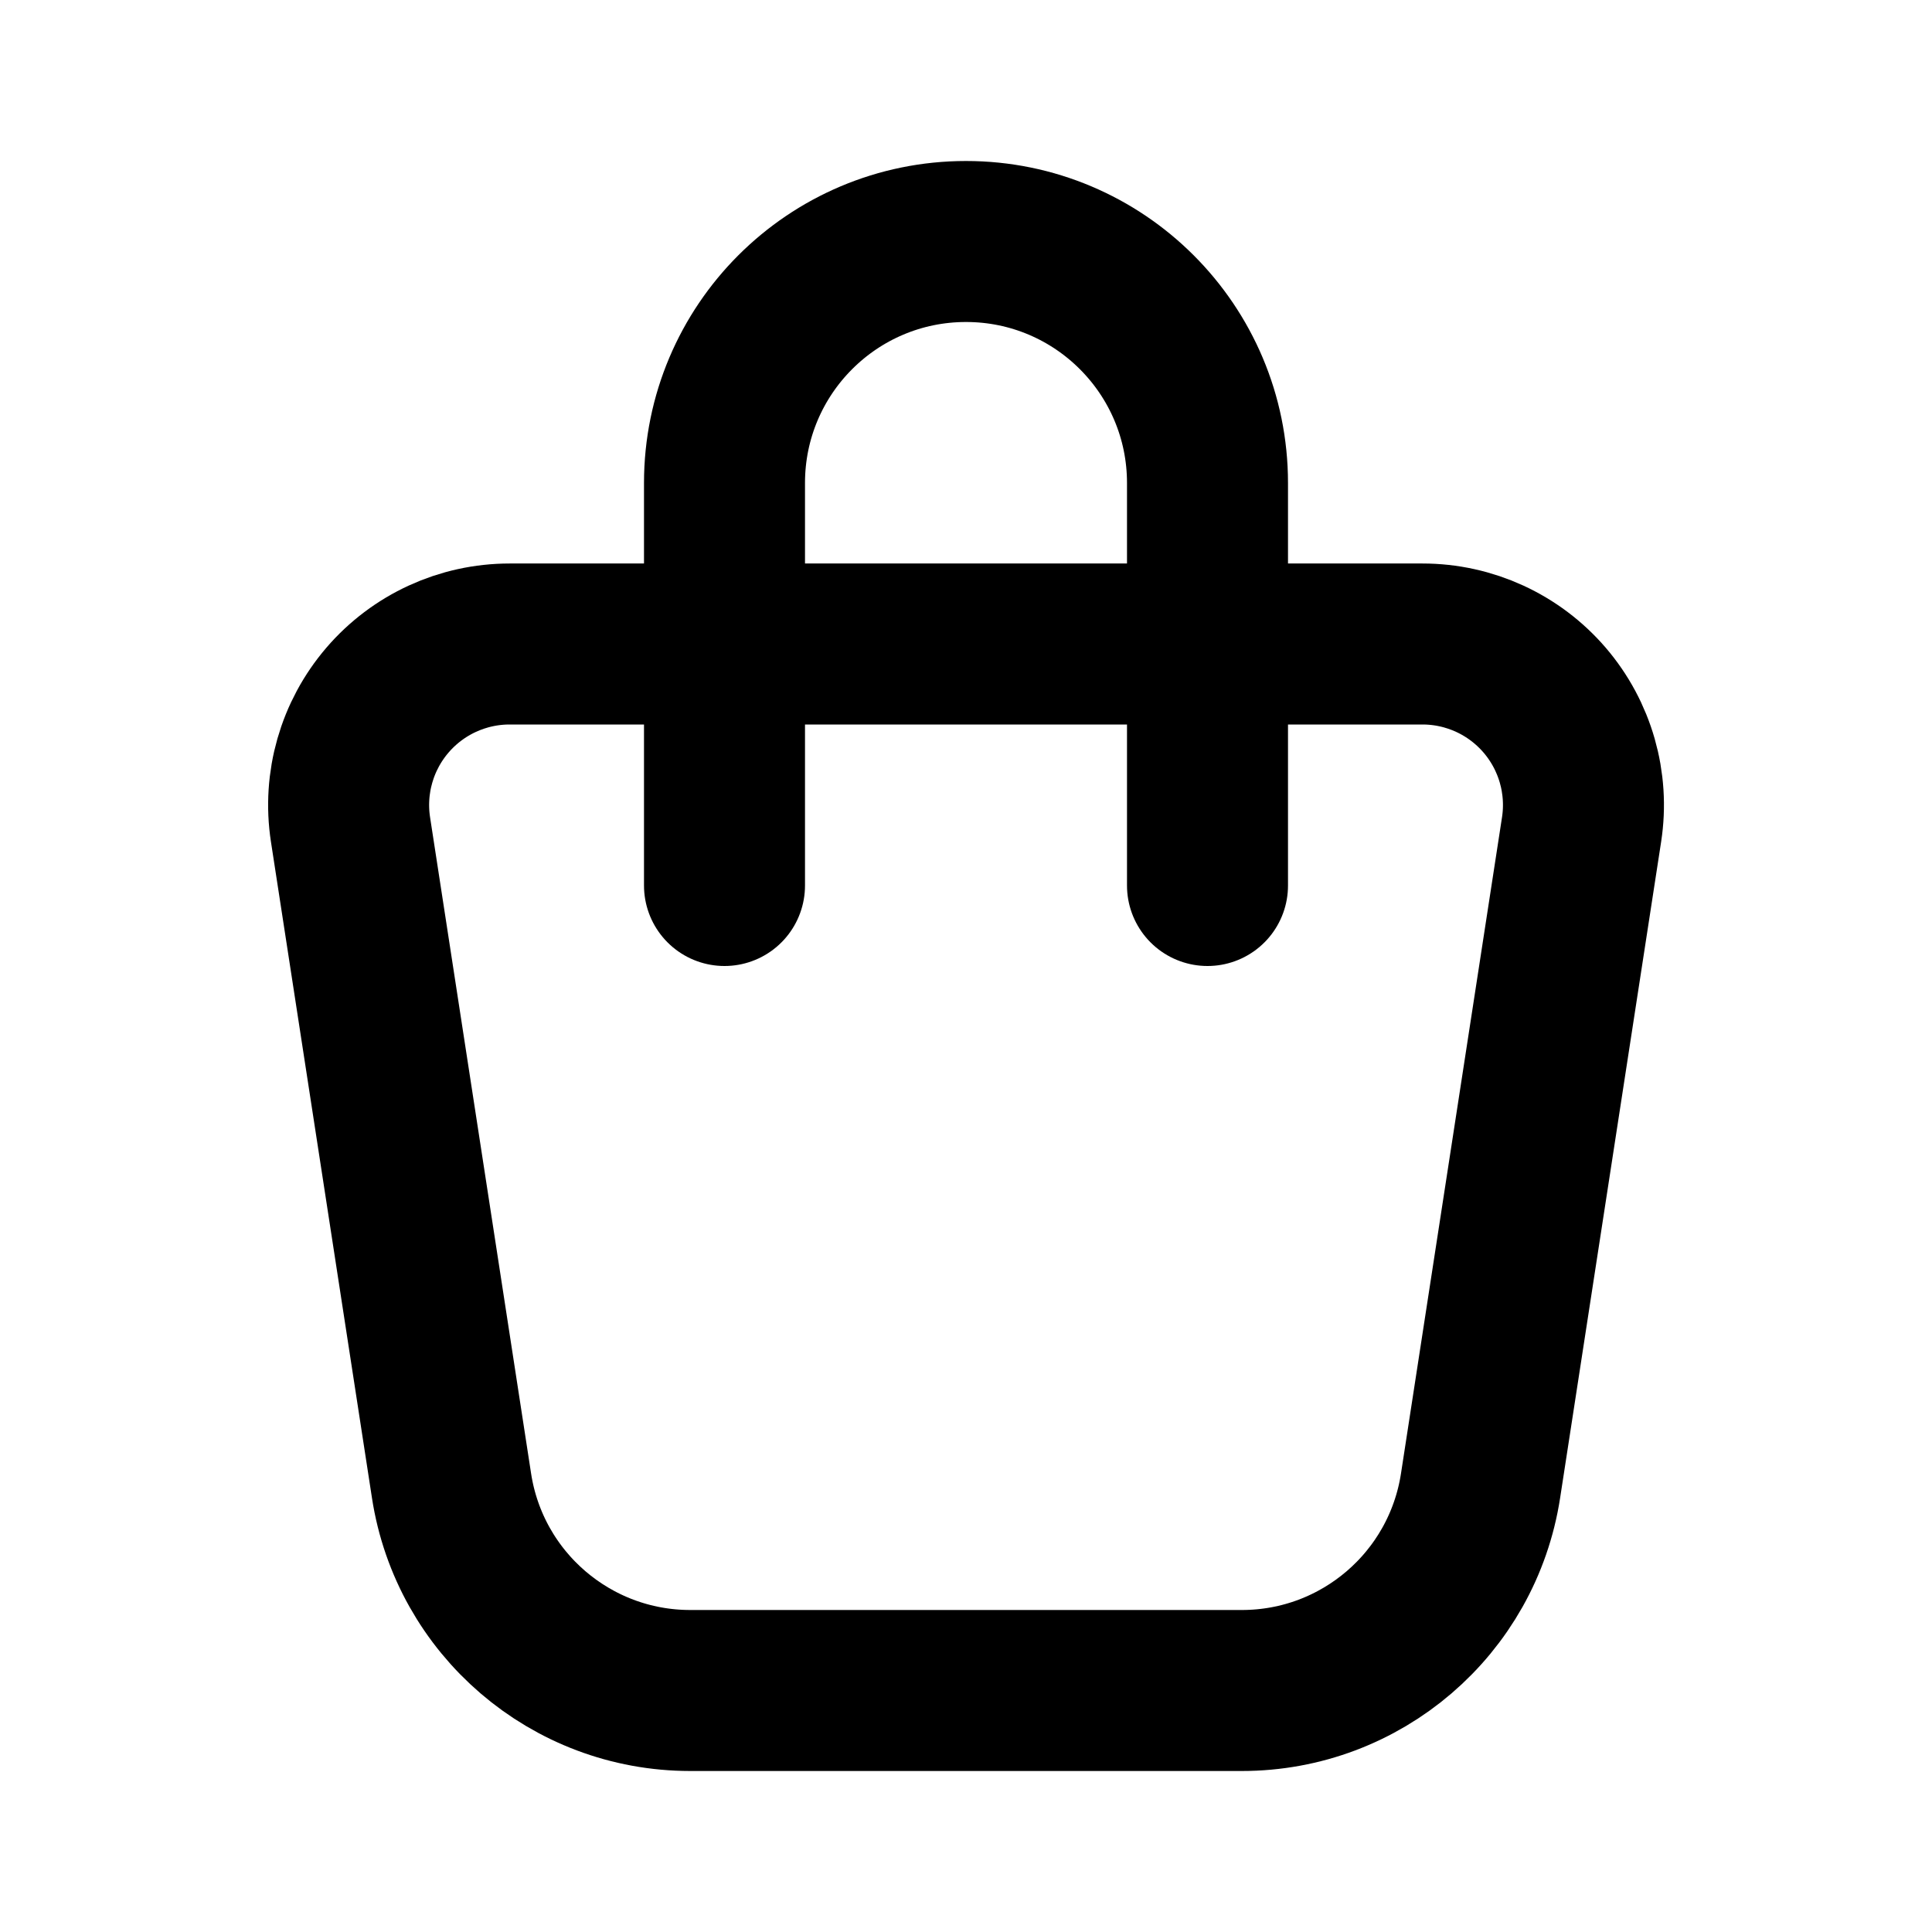
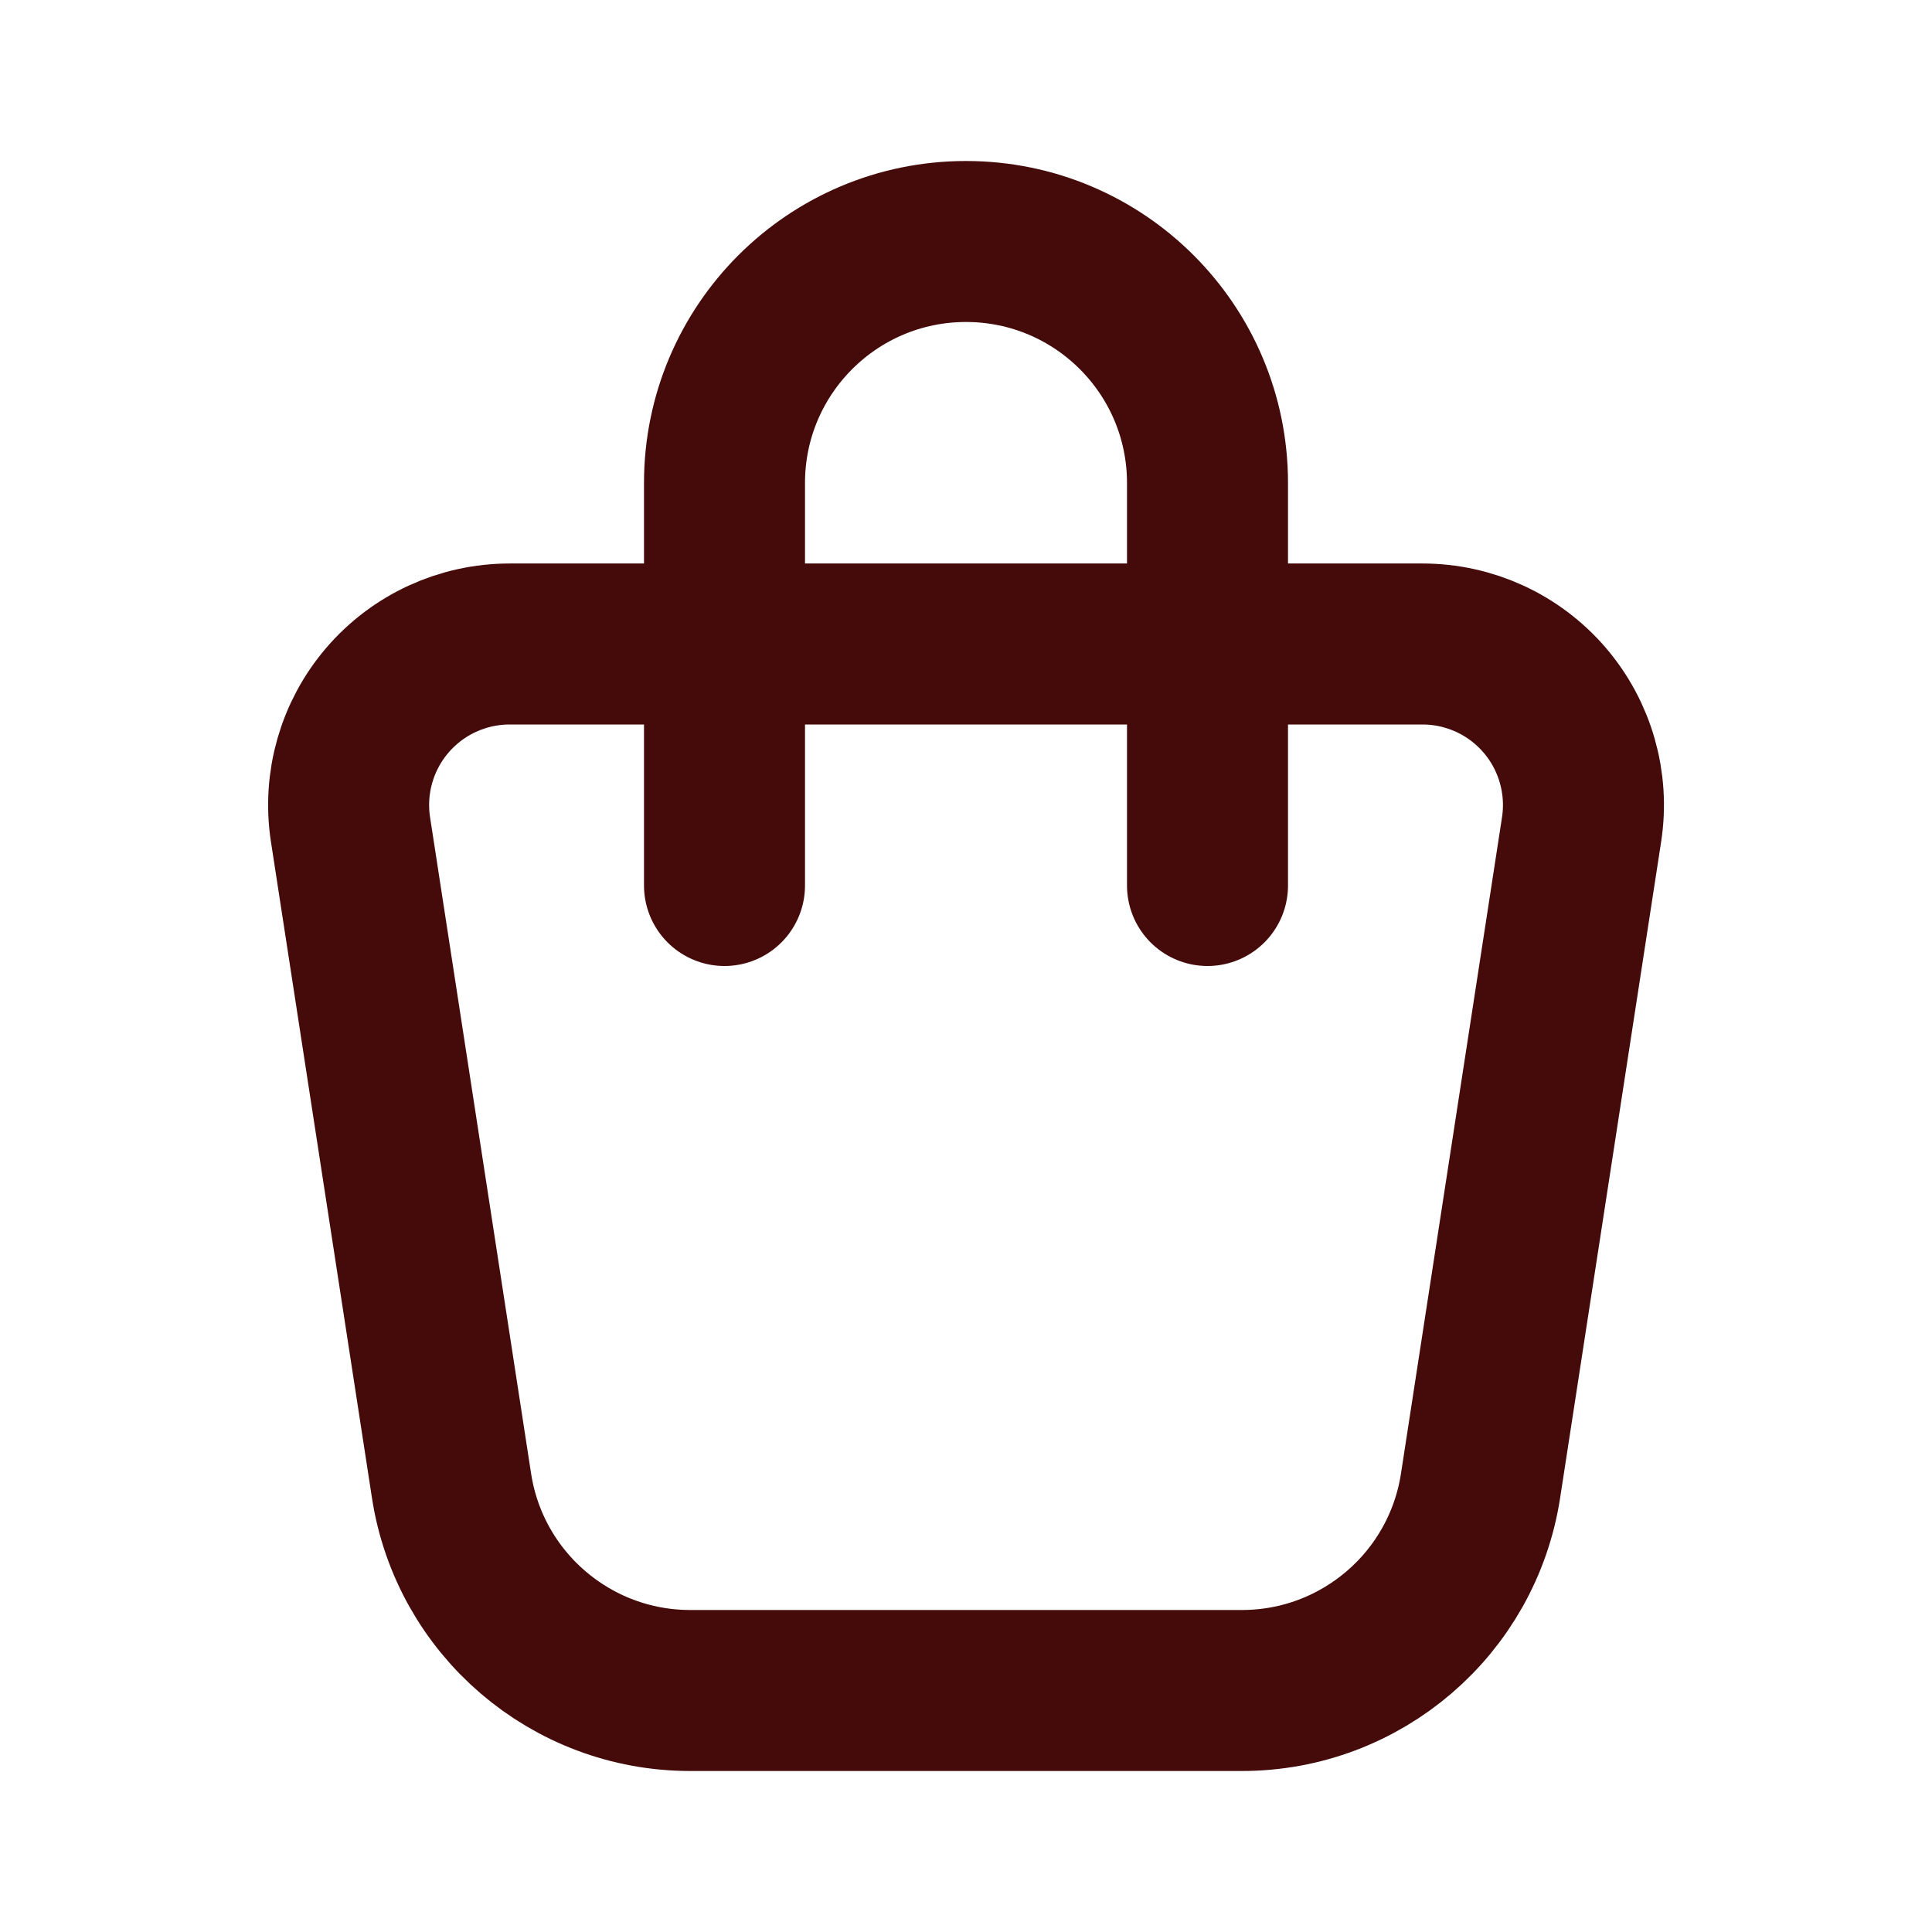
- <svg xmlns="http://www.w3.org/2000/svg" class="icon icon-tabler icon-tabler-shopping-bag" width="24" height="24" viewBox="0 0 24 24" stroke-width="2" stroke="currentColor" fill="none" stroke-linecap="round" stroke-linejoin="round">
+ <svg xmlns="http://www.w3.org/2000/svg" class="icon icon-tabler icon-tabler-shopping-bag" width="24" height="24" viewBox="0 0 24 24" stroke-width="2" stroke="rgb(69,10,10)" fill="none" stroke-linecap="round" stroke-linejoin="round">
  <path stroke="none" d="M0 0h24v24H0z" fill="none" />
  <path d="M6.331 8h11.339a2 2 0 0 1 1.977 2.304l-1.255 8.152a3 3 0 0 1 -2.966 2.544h-6.852a3 3 0 0 1 -2.965 -2.544l-1.255 -8.152a2 2 0 0 1 1.977 -2.304z" />
  <path d="M9 11v-5a3 3 0 0 1 6 0v5" />
</svg>
